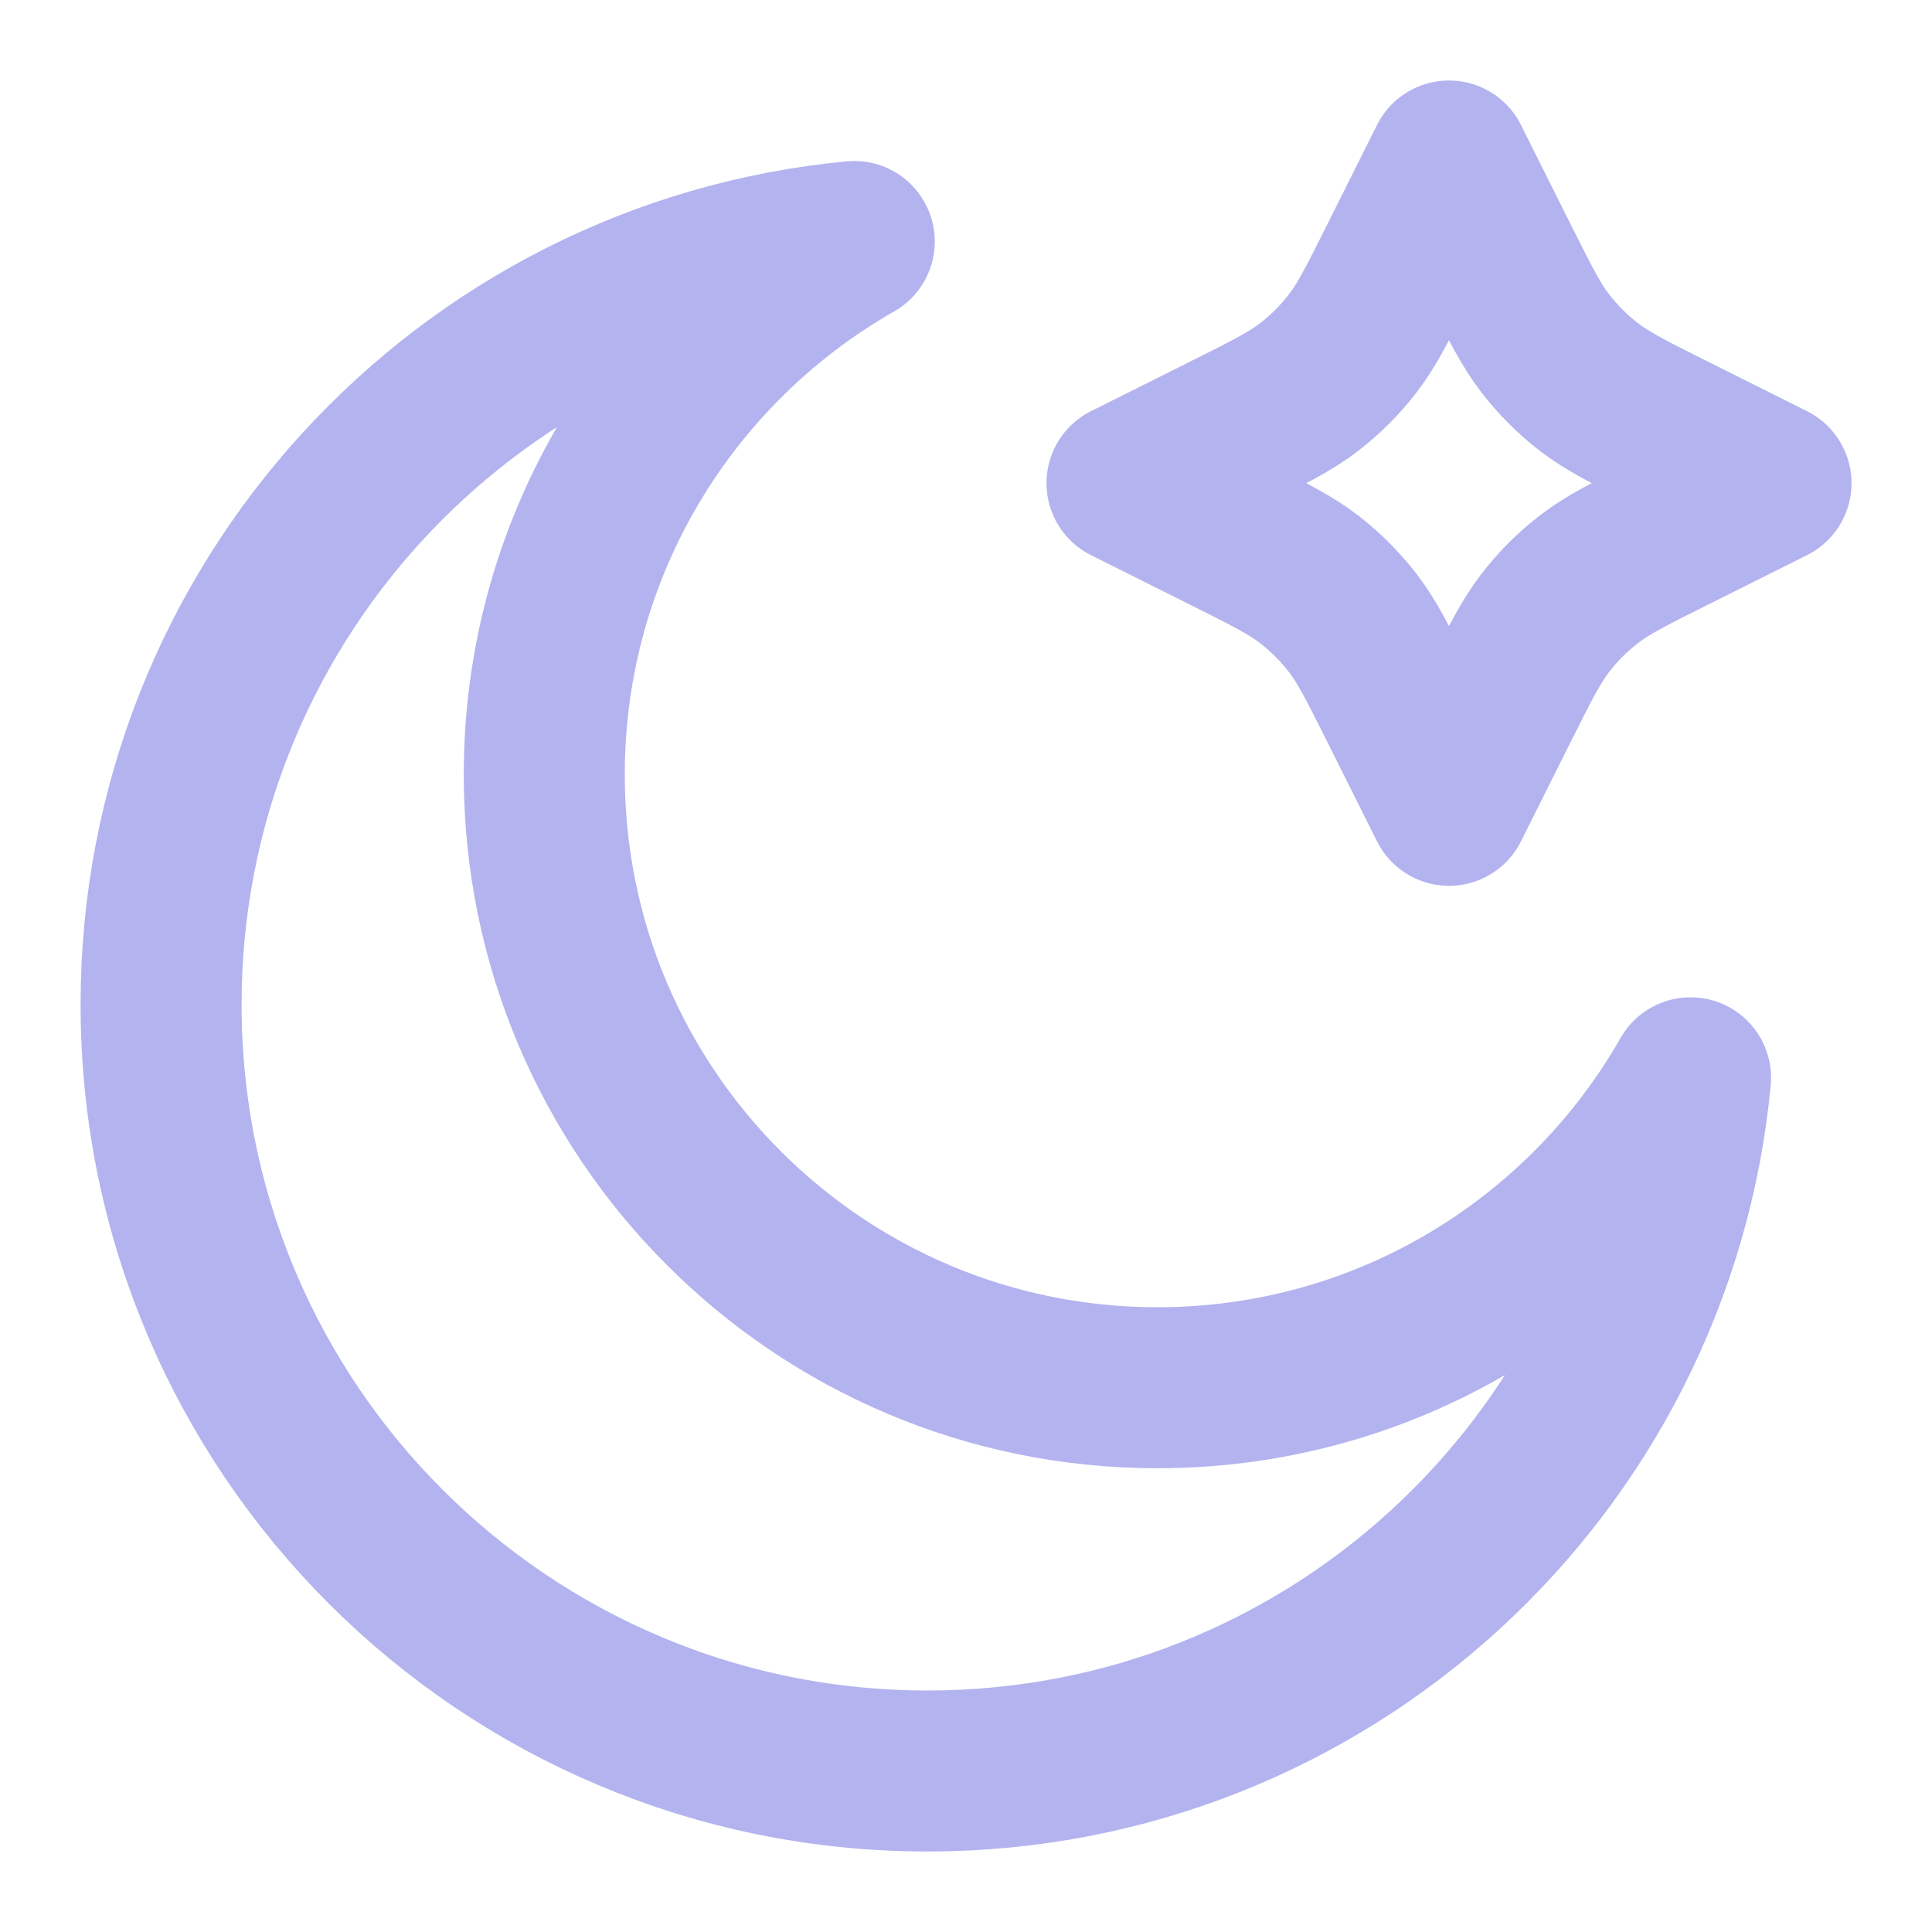
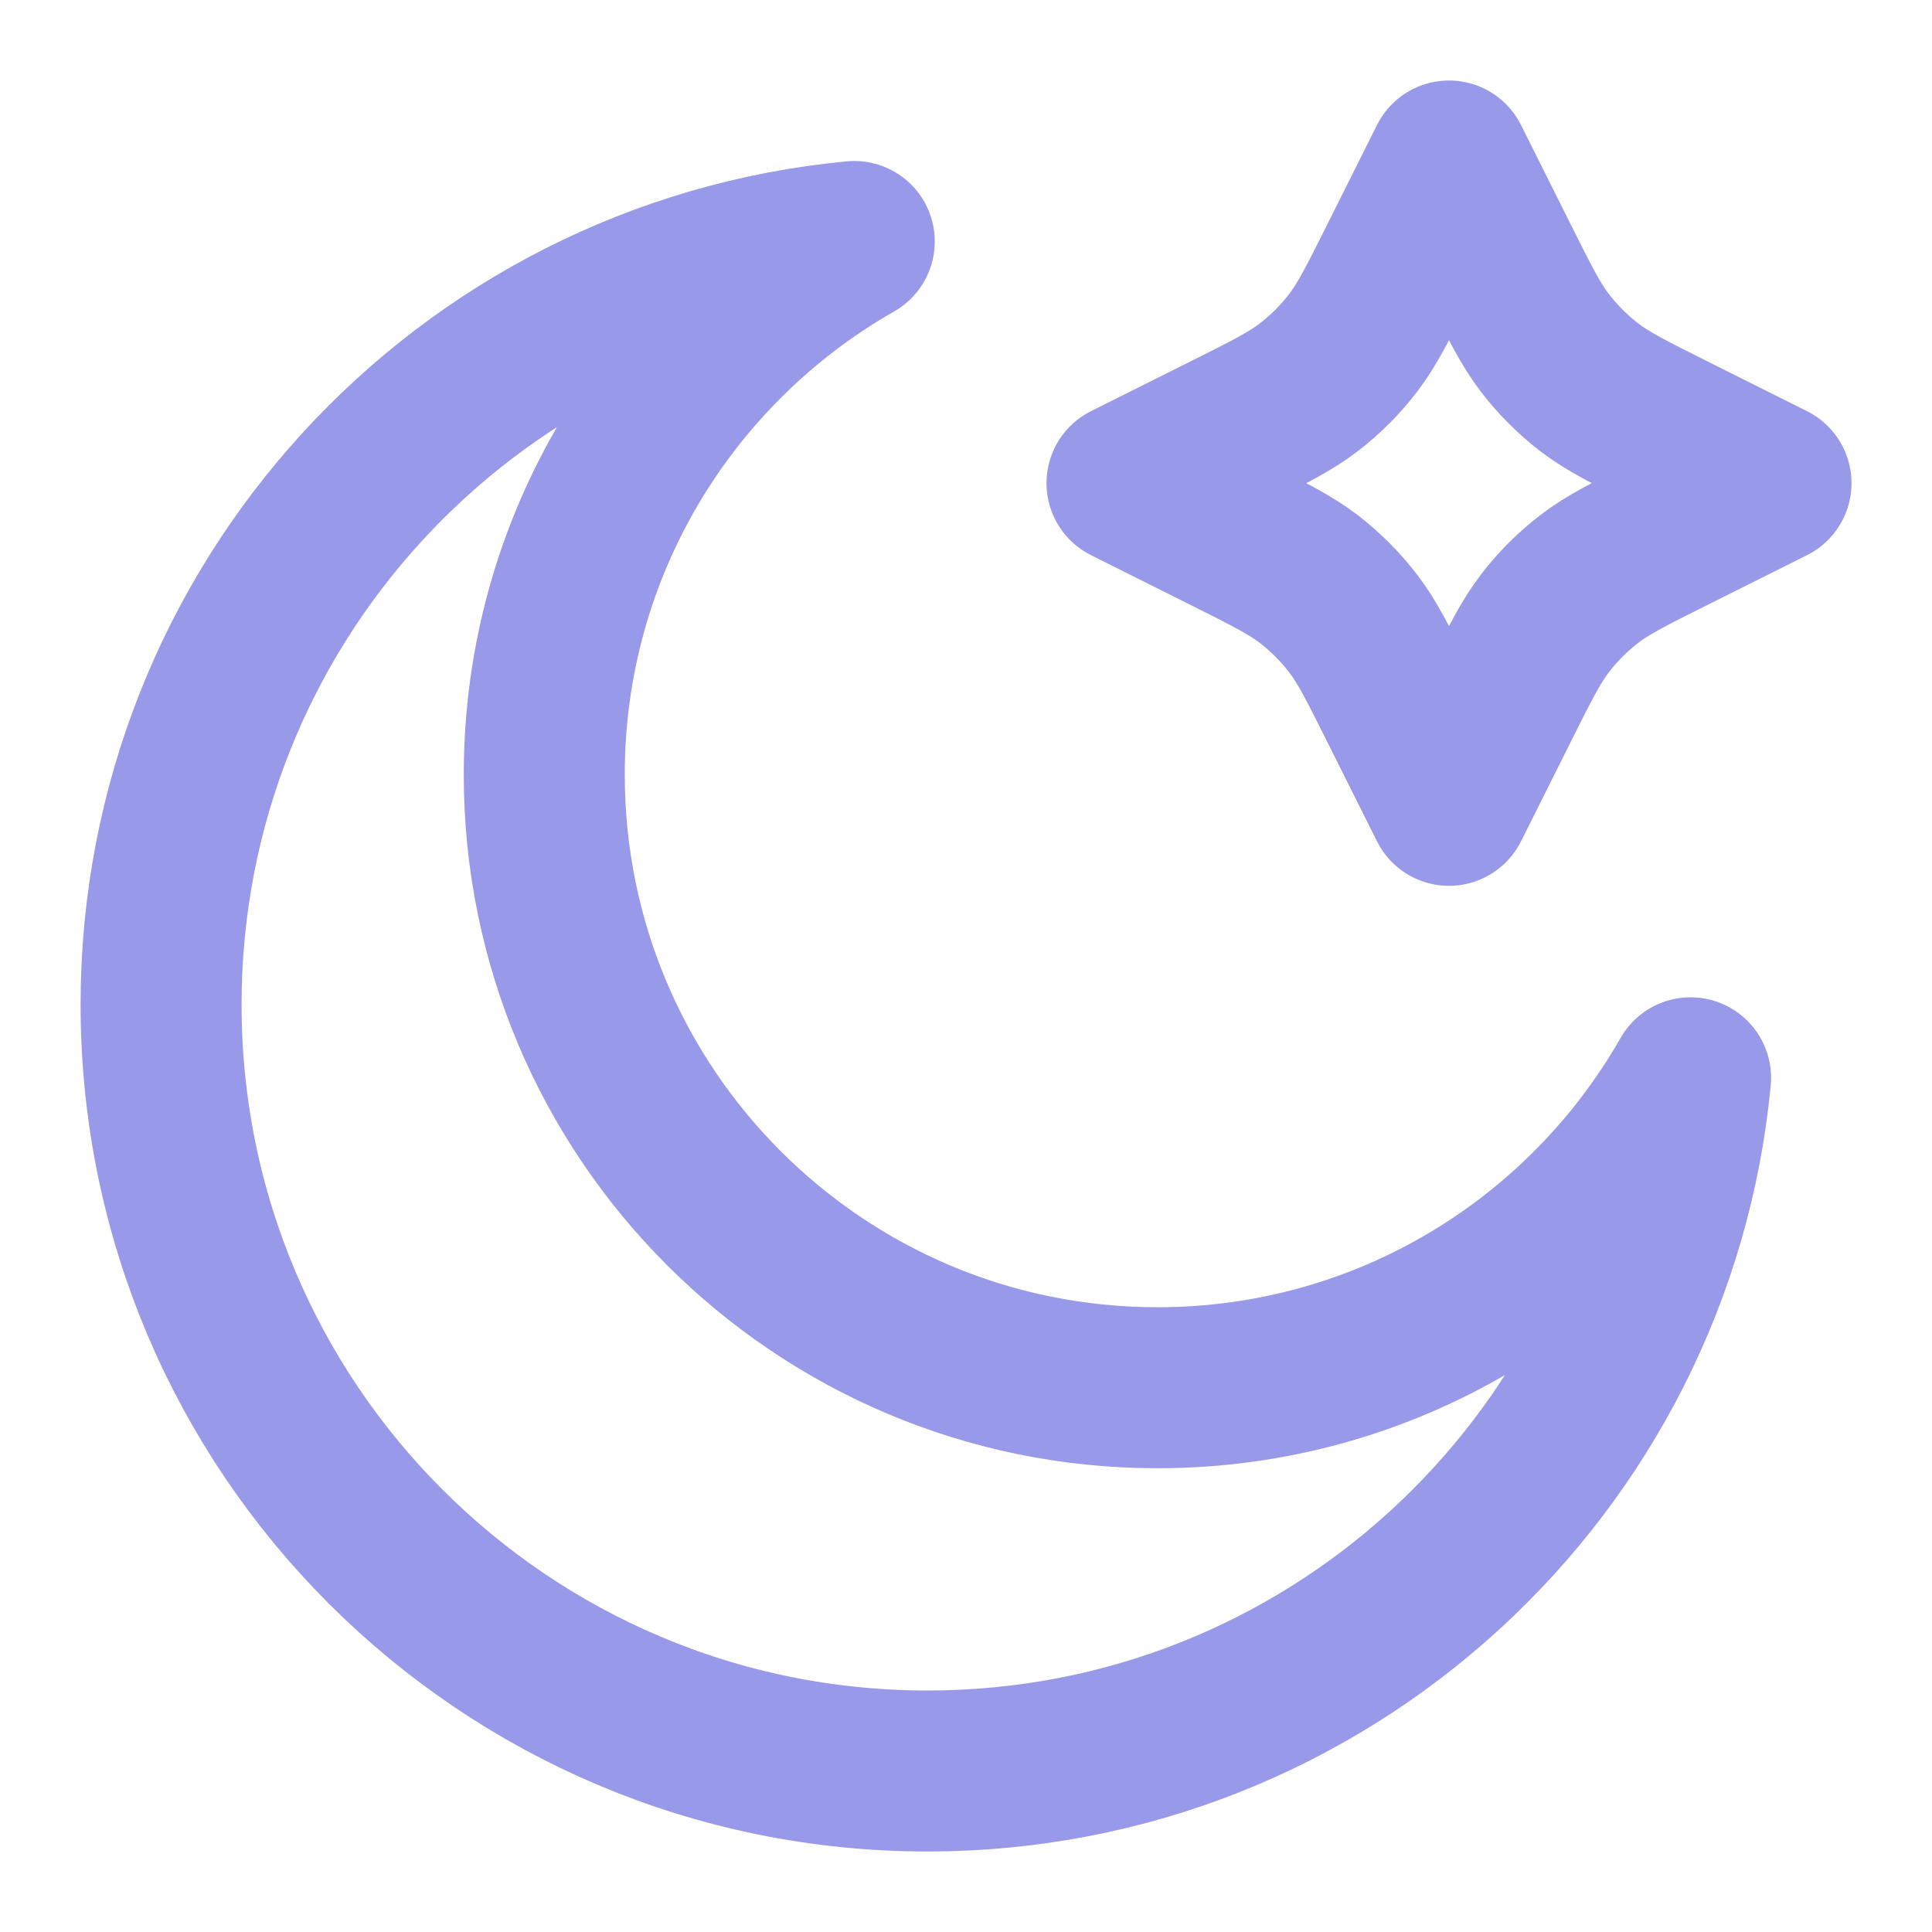
<svg xmlns="http://www.w3.org/2000/svg" fill="none" height="800" viewBox="0 0 24 24" width="800">
-   <g stroke="rgba(0, 0, 200, 0.3)" stroke-linecap="round" stroke-linejoin="round" stroke-width="2">
+   <g stroke="rgba(0, 0, 200, 0.4)" stroke-linecap="round" stroke-linejoin="round" stroke-width="2">
    <path d="m18 2 .618 1.236c.266.531.398.796.576 1.027.157.204.34.387.544.545.23.177.495.31 1.026.576l1.236.618-1.236.618c-.531.265-.796.398-1.026.576-.204.157-.387.34-.544.545-.177.23-.31.496-.576 1.027l-.618 1.236-.618-1.236c-.266-.531-.398-.796-.576-1.027-.157-.204-.34-.387-.544-.545-.23-.177-.495-.31-1.026-.576l-1.236-.618 1.236-.618c.531-.265.796-.398 1.026-.576.204-.157.387-.34.544-.545.177-.23.31-.496.576-1.027z" />
    <path d="m21 13.389c-1.311 2.3-3.785 3.85-6.622 3.85-4.207 0-7.617-3.41-7.617-7.617 0-2.837 1.551-5.311 3.851-6.622-4.832.458-8.611 4.527-8.611 9.479 0 5.259 4.263 9.521 9.521 9.521 4.951 0 9.02-3.779 9.479-8.611z" />
  </g>
</svg>
